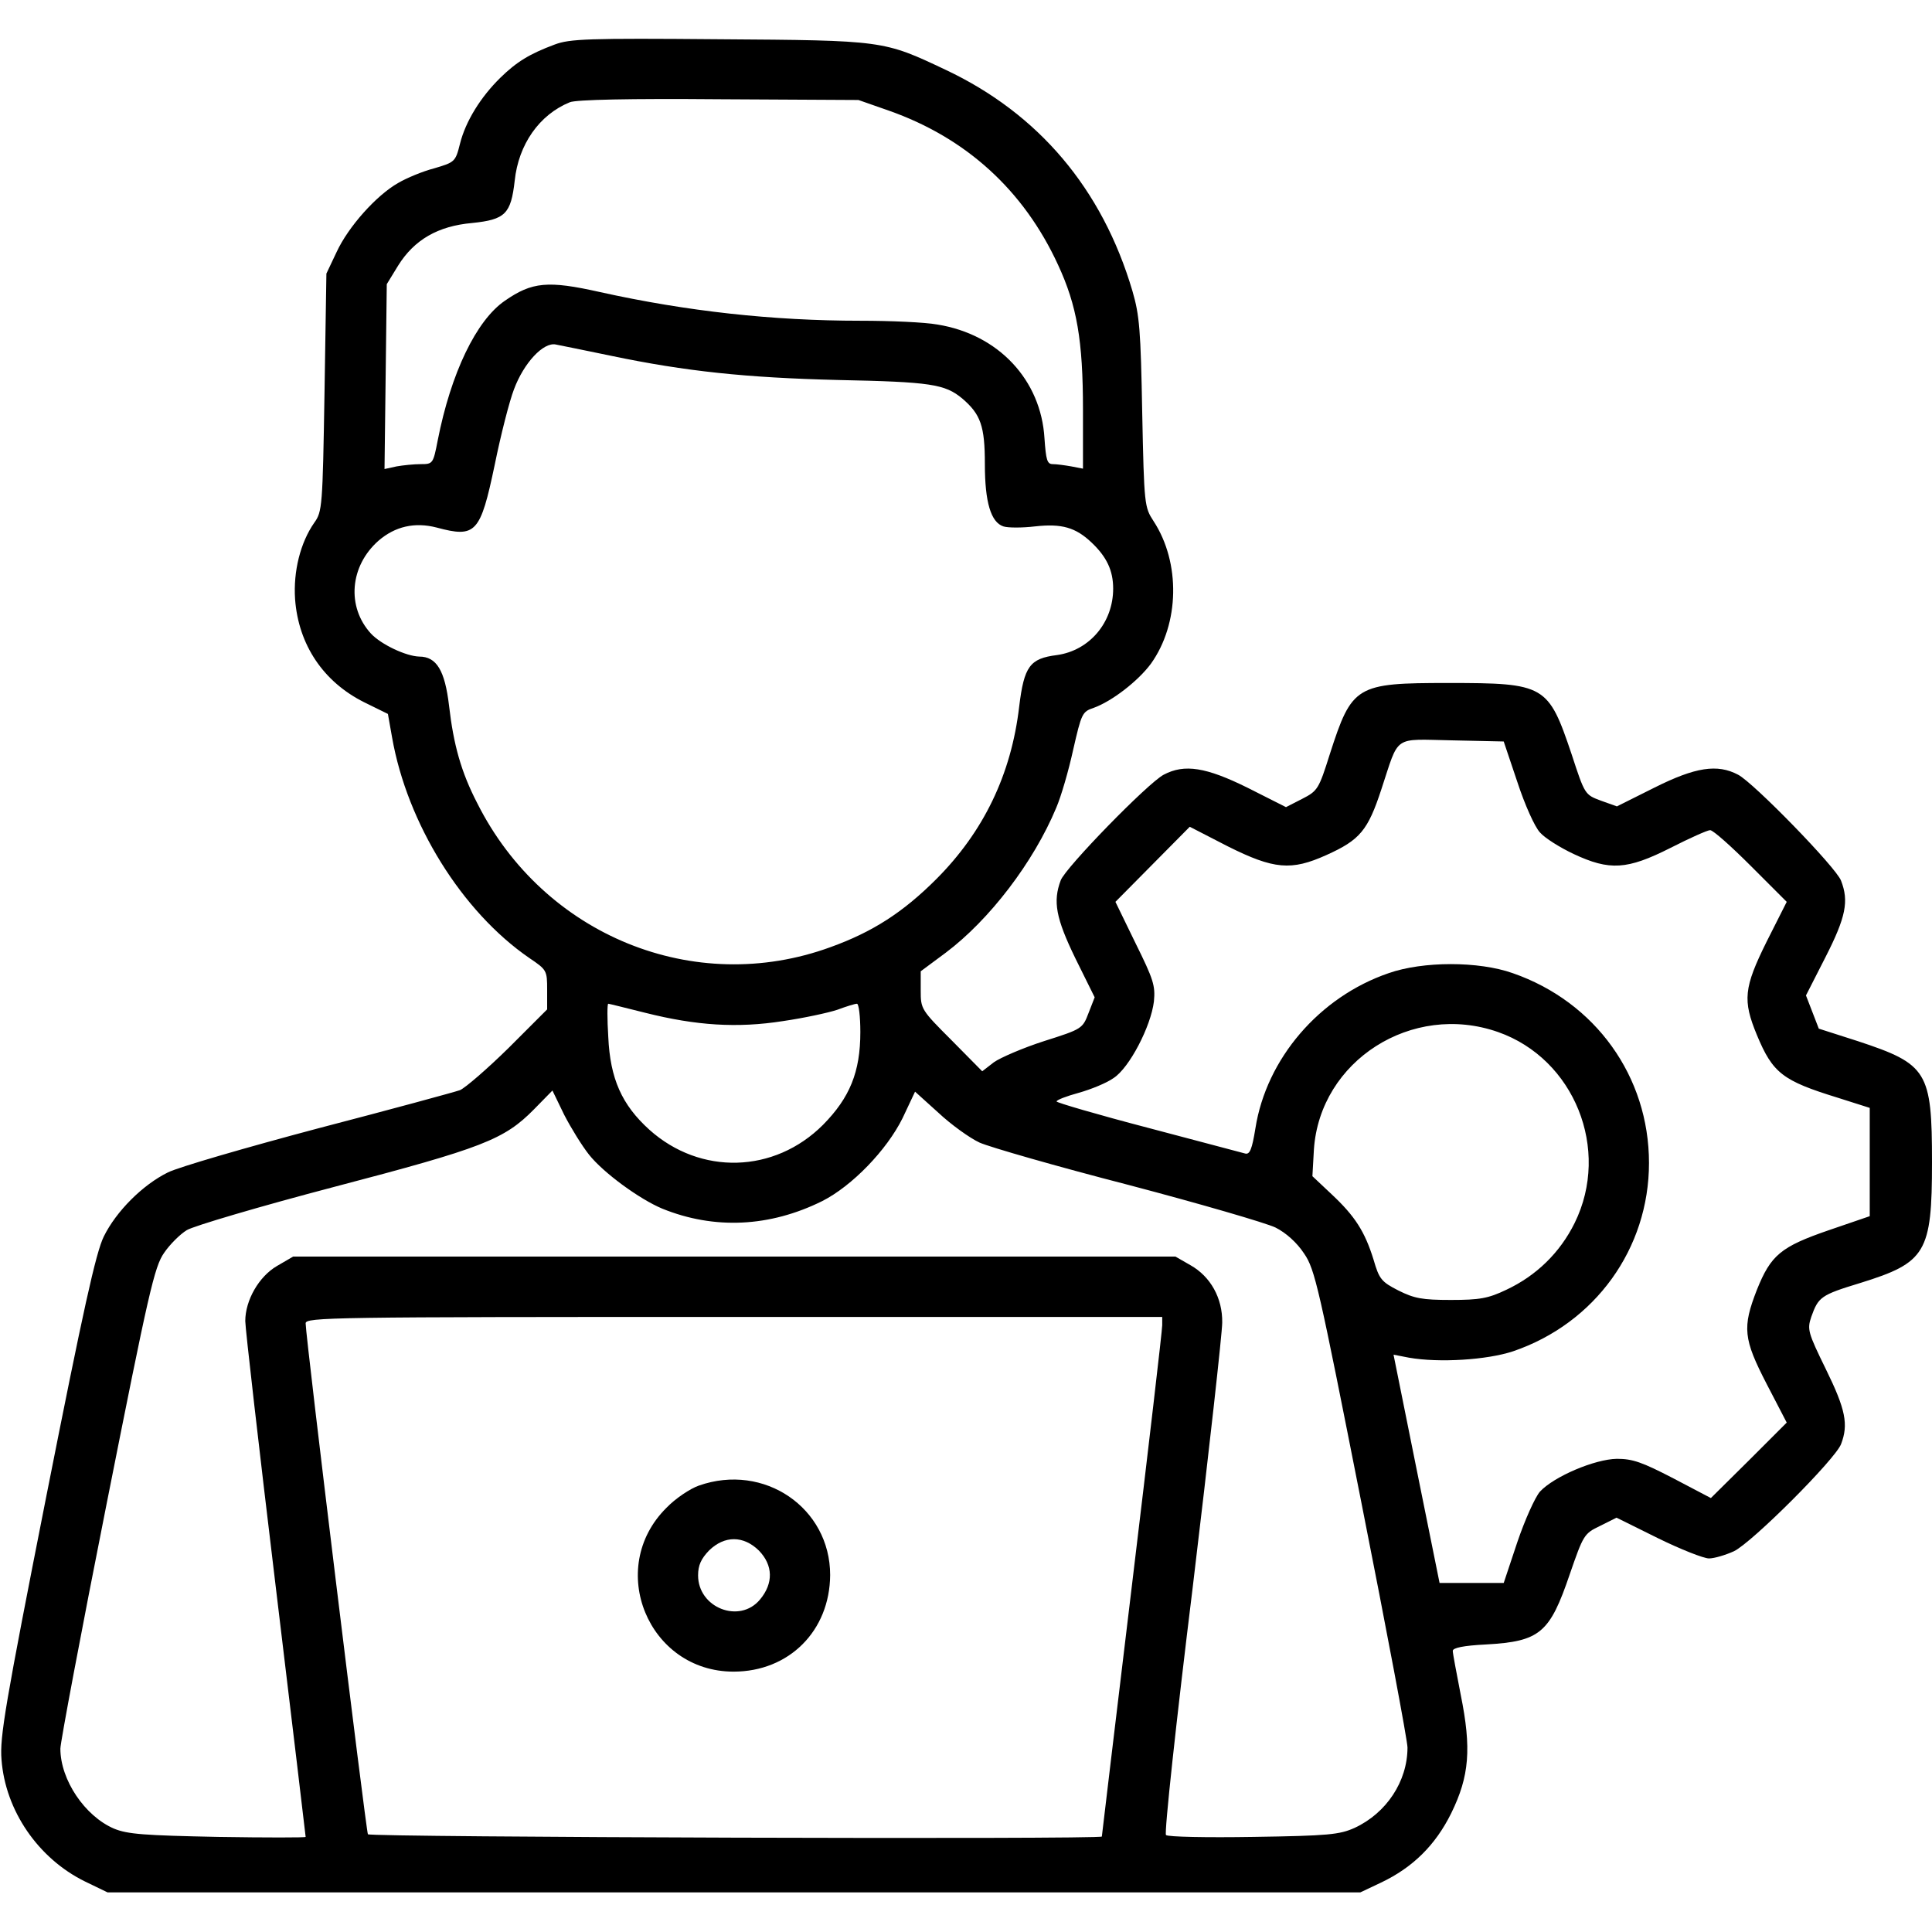
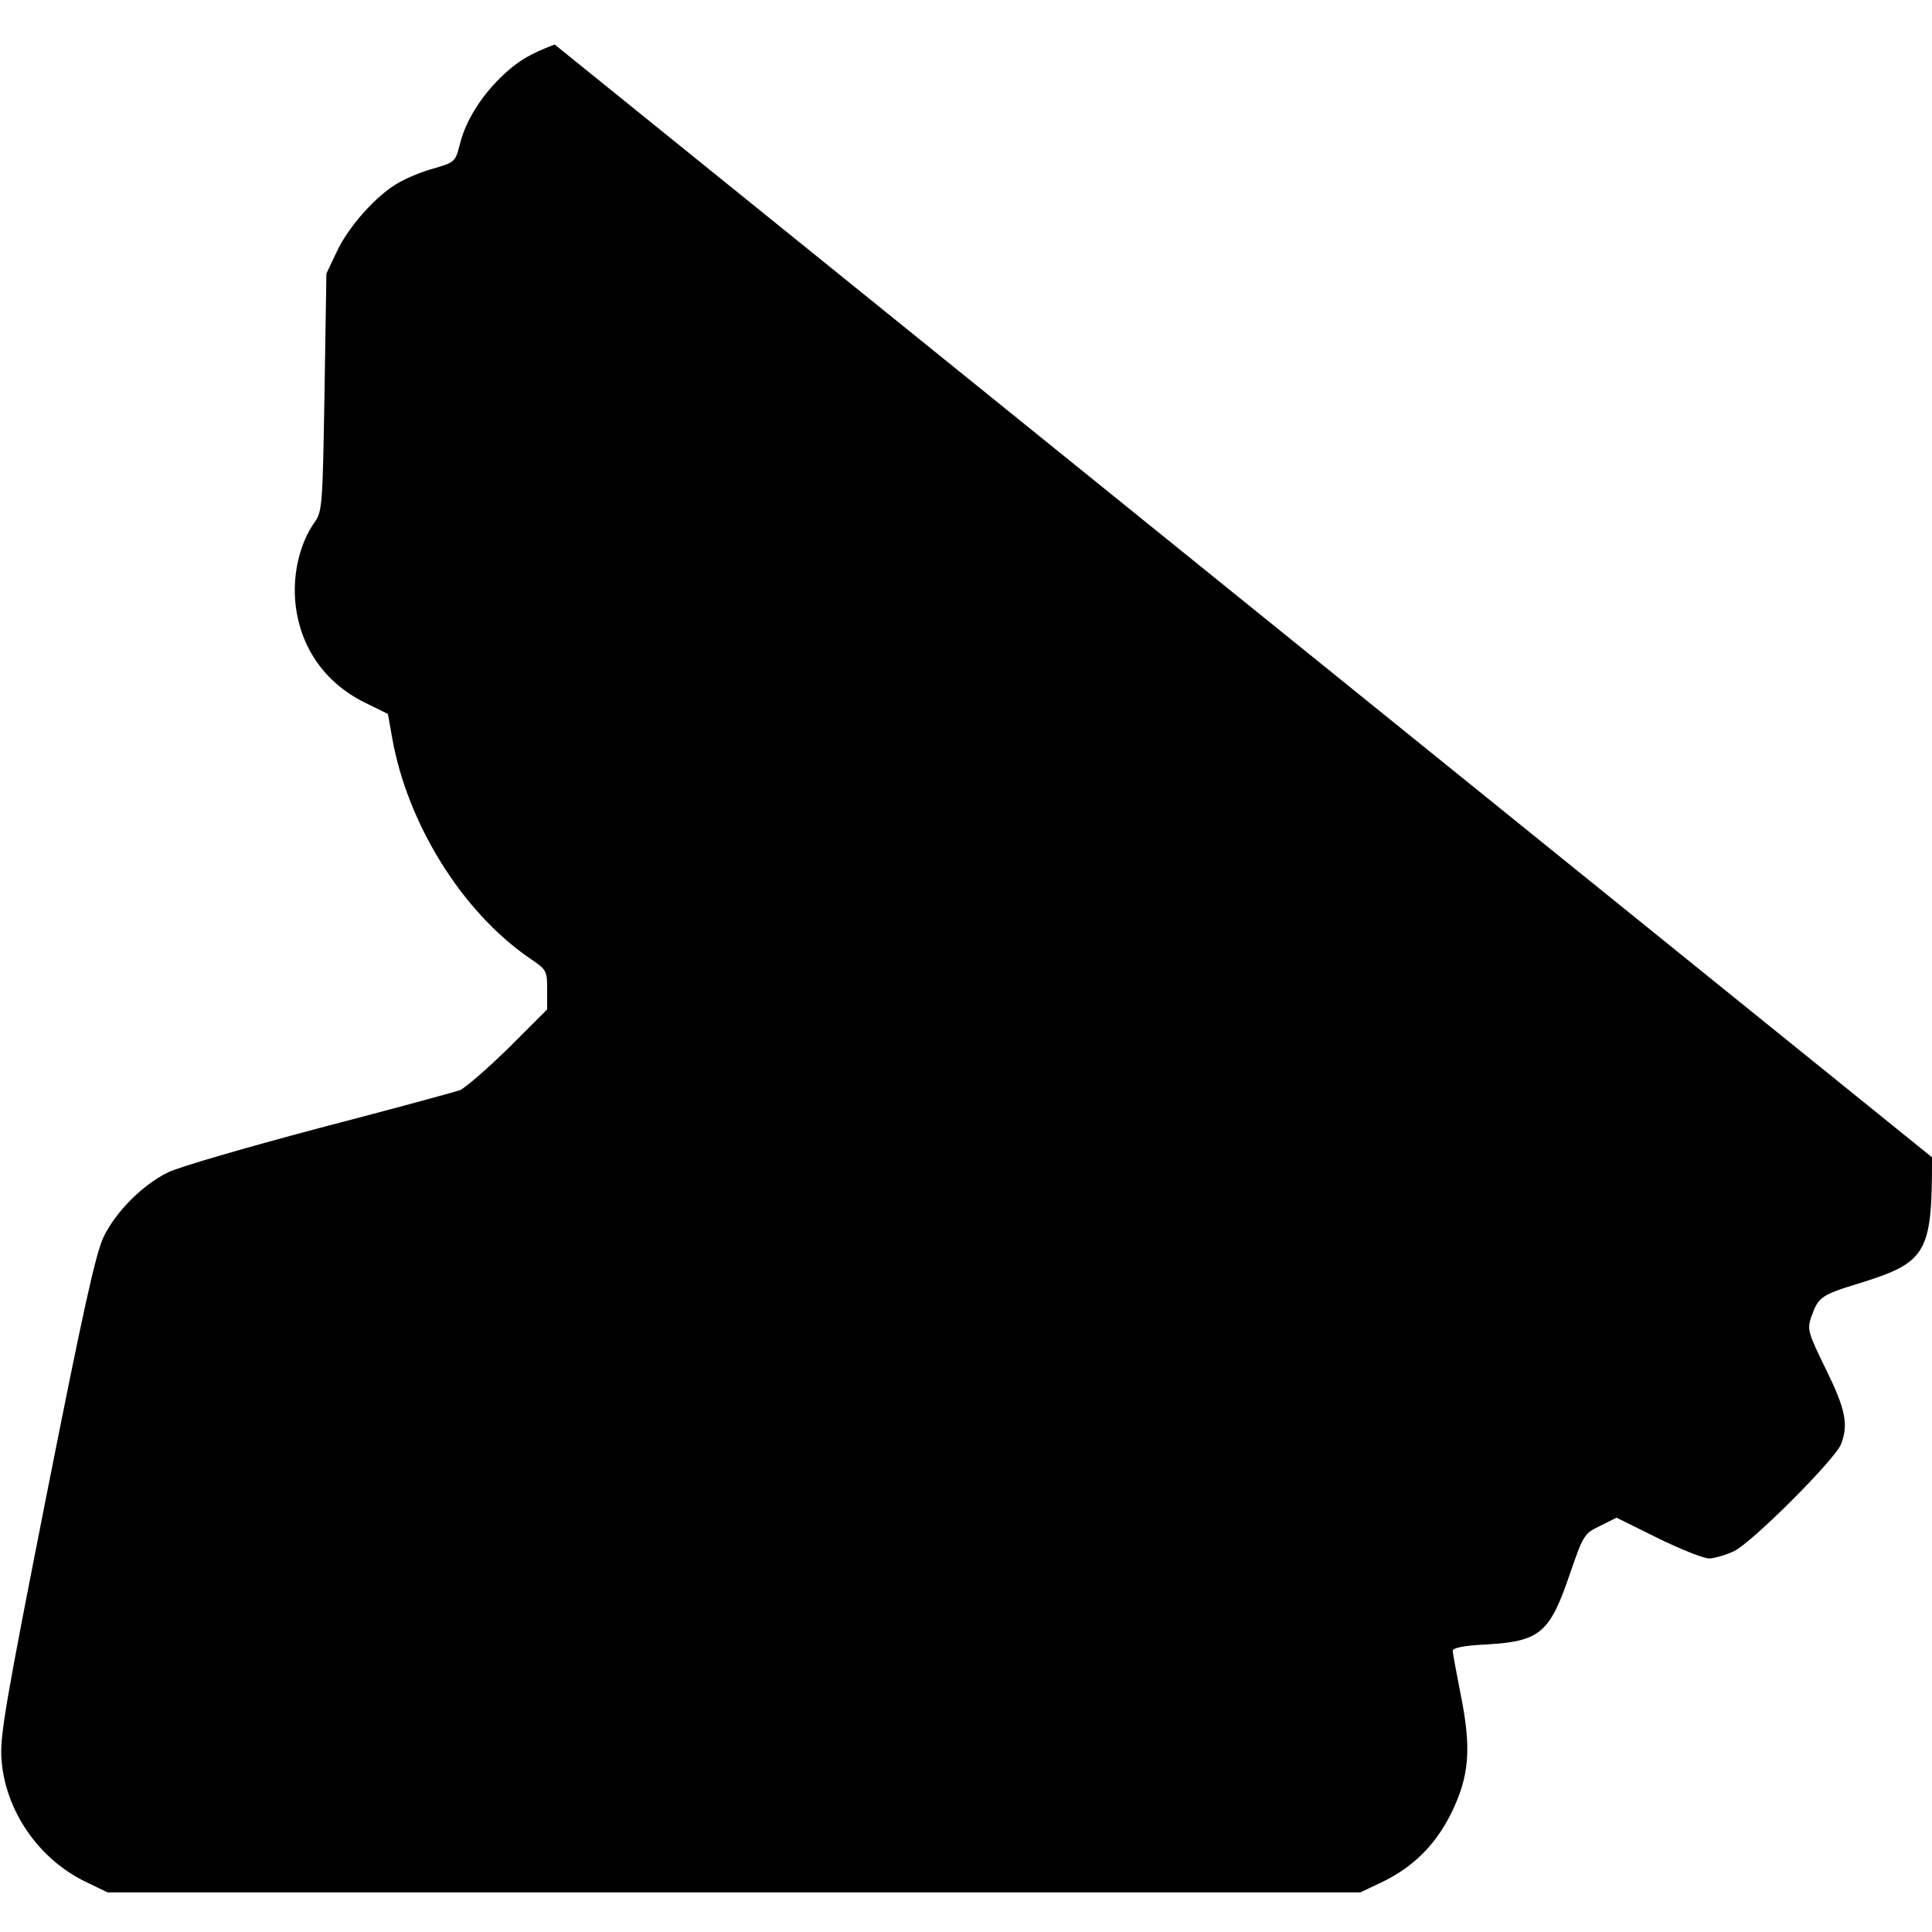
<svg xmlns="http://www.w3.org/2000/svg" version="1.0" width="512pt" height="512pt" viewBox="0 0 512 512" preserveAspectRatio="xMidYMid meet">
  <g transform="translate(0,512) scale(0.1,-0.1)" fill="#000000" stroke="none">
-     <path d="M1470 5002 c-67 -25 -101 -46 -144 -88 -52 -51 -92 -115 -107 -175 -12 -48 -14 -49 -68 -65 -31 -8 -74 -26 -96 -39 -58 -33 -132 -116 -163 -183 l-27 -57 -5 -315 c-5 -302 -6 -316 -27 -345 -37 -53 -56 -129 -51 -203 9 -121 75 -219 183 -273 l63 -31 11 -62 c40 -228 185 -462 364 -585 46 -31 47 -33 47 -84 l0 -52 -102 -102 c-57 -56 -115 -106 -129 -112 -14 -5 -183 -51 -375 -101 -192 -51 -371 -103 -399 -117 -67 -33 -137 -103 -170 -170 -21 -43 -54 -192 -152 -687 -109 -552 -124 -640 -119 -699 10 -135 97 -262 221 -323 l60 -29 1660 0 1660 0 55 26 c84 40 144 99 186 184 48 98 54 171 25 314 -11 57 -21 109 -21 116 0 8 28 14 88 17 143 8 169 30 222 186 36 104 38 108 80 128 l44 22 109 -54 c61 -30 122 -54 136 -54 14 0 44 9 66 19 48 23 269 244 284 284 20 52 12 92 -40 198 -48 98 -50 106 -39 139 19 53 25 58 130 90 174 54 190 80 190 320 0 241 -12 260 -197 321 l-103 33 -17 44 -17 44 52 102 c54 106 62 148 41 202 -12 34 -232 260 -273 281 -55 29 -113 20 -221 -34 l-100 -50 -42 15 c-43 16 -43 16 -78 123 -62 184 -70 189 -327 189 -245 0 -255 -6 -314 -189 -29 -92 -32 -97 -73 -118 l-43 -22 -101 51 c-111 55 -168 64 -223 35 -42 -22 -261 -247 -273 -280 -21 -56 -13 -100 39 -207 l51 -103 -16 -41 c-16 -42 -17 -43 -118 -75 -56 -18 -116 -44 -133 -56 l-31 -24 -81 82 c-81 81 -82 83 -82 132 l0 51 66 49 c116 87 233 240 293 384 13 30 33 99 45 154 22 96 24 101 54 111 48 17 118 71 152 117 76 106 79 268 7 378 -24 37 -25 42 -30 287 -4 219 -7 258 -26 323 -80 271 -249 470 -495 586 -165 78 -163 78 -601 81 -348 3 -395 1 -435 -14z m885 -175 c205 -72 358 -211 449 -409 50 -108 66 -200 66 -384 l0 -156 -31 6 c-17 3 -39 6 -49 6 -15 0 -18 11 -22 68 -9 155 -122 276 -284 302 -33 6 -124 10 -204 10 -232 0 -460 25 -690 76 -138 31 -180 27 -252 -23 -76 -52 -143 -192 -178 -370 -12 -62 -13 -63 -45 -63 -18 0 -47 -3 -64 -6 l-32 -7 3 245 3 245 30 49 c43 69 106 105 196 113 88 9 103 24 113 112 10 96 65 175 146 208 16 7 162 10 395 8 l370 -2 80 -28z m-735 -650 c196 -41 357 -58 600 -64 247 -5 284 -11 330 -49 49 -42 60 -73 60 -174 0 -101 16 -154 49 -165 12 -4 50 -4 84 0 71 8 108 -3 150 -43 40 -38 57 -74 57 -122 0 -90 -63 -164 -149 -176 -72 -9 -87 -30 -100 -136 -21 -181 -95 -333 -220 -458 -88 -88 -169 -140 -280 -180 -361 -132 -760 31 -936 381 -43 83 -63 155 -75 259 -11 93 -33 130 -79 130 -35 1 -101 32 -128 61 -65 71 -56 179 20 246 44 38 96 50 154 35 104 -28 116 -15 154 166 16 79 39 169 51 200 26 70 78 126 111 119 12 -2 78 -16 147 -30z m2401 -1129 c20 -61 46 -119 60 -134 13 -15 53 -40 89 -57 96 -45 142 -42 257 16 51 26 98 47 105 47 8 0 56 -43 108 -95 l95 -95 -53 -105 c-61 -123 -64 -156 -26 -248 42 -101 68 -121 214 -166 l85 -27 0 -143 0 -144 -108 -37 c-128 -44 -154 -66 -191 -158 -39 -100 -36 -130 26 -250 l53 -102 -100 -100 -101 -100 -99 52 c-83 43 -108 52 -150 52 -59 -1 -167 -47 -204 -87 -13 -15 -40 -75 -60 -134 l-36 -108 -85 0 -85 0 -61 302 -61 303 41 -8 c80 -14 207 -6 276 17 217 74 360 272 360 499 0 229 -142 427 -361 503 -90 32 -238 32 -329 0 -184 -63 -324 -227 -353 -411 -9 -56 -15 -70 -27 -67 -8 2 -124 33 -257 68 -134 35 -243 67 -243 70 0 4 26 14 59 23 32 9 74 26 92 39 42 27 99 137 107 203 4 42 -1 58 -49 155 l-53 109 98 99 99 100 101 -52 c122 -61 168 -65 261 -23 89 40 110 65 146 175 48 145 29 132 187 129 l137 -3 36 -107z m-2311 -612 c135 -34 244 -41 365 -22 55 8 120 22 144 30 24 9 47 16 52 16 5 0 9 -34 9 -75 0 -106 -28 -174 -99 -246 -129 -129 -325 -134 -460 -13 -73 66 -104 135 -109 246 -3 48 -3 88 0 88 2 0 46 -11 98 -24z m2260 -51 c202 -71 299 -311 203 -506 -39 -79 -102 -140 -181 -177 -48 -23 -71 -27 -147 -27 -76 0 -97 4 -139 25 -45 23 -51 30 -66 82 -23 74 -49 115 -111 173 l-51 48 4 71 c16 235 260 391 488 311z m-2409 -325 c38 -48 134 -118 194 -143 138 -56 285 -49 424 20 79 40 171 135 213 220 l33 70 62 -56 c33 -31 83 -67 109 -79 27 -12 204 -63 394 -112 190 -50 365 -101 390 -113 28 -14 57 -40 76 -69 29 -42 39 -89 152 -661 67 -338 122 -630 122 -648 0 -90 -56 -174 -140 -213 -40 -18 -69 -21 -269 -24 -122 -2 -227 0 -231 5 -5 4 27 301 71 658 43 358 78 673 78 700 1 65 -31 122 -84 152 l-40 23 -1169 0 -1169 0 -43 -25 c-48 -28 -84 -91 -84 -146 0 -19 36 -333 80 -698 44 -366 80 -666 80 -669 0 -2 -105 -2 -232 0 -195 4 -240 7 -276 22 -77 33 -142 129 -142 212 0 16 55 309 123 651 111 559 126 626 152 663 15 22 42 49 60 60 18 11 194 63 392 115 393 103 449 125 528 205 l49 50 31 -64 c18 -35 47 -82 66 -106z m1519 -452 c0 -13 -36 -322 -80 -687 -44 -366 -80 -666 -80 -668 0 -8 -1939 -2 -1945 6 -5 9 -165 1317 -165 1354 0 16 61 17 1135 17 l1135 0 0 -22z" />
+     <path d="M1470 5002 c-67 -25 -101 -46 -144 -88 -52 -51 -92 -115 -107 -175 -12 -48 -14 -49 -68 -65 -31 -8 -74 -26 -96 -39 -58 -33 -132 -116 -163 -183 l-27 -57 -5 -315 c-5 -302 -6 -316 -27 -345 -37 -53 -56 -129 -51 -203 9 -121 75 -219 183 -273 l63 -31 11 -62 c40 -228 185 -462 364 -585 46 -31 47 -33 47 -84 l0 -52 -102 -102 c-57 -56 -115 -106 -129 -112 -14 -5 -183 -51 -375 -101 -192 -51 -371 -103 -399 -117 -67 -33 -137 -103 -170 -170 -21 -43 -54 -192 -152 -687 -109 -552 -124 -640 -119 -699 10 -135 97 -262 221 -323 l60 -29 1660 0 1660 0 55 26 c84 40 144 99 186 184 48 98 54 171 25 314 -11 57 -21 109 -21 116 0 8 28 14 88 17 143 8 169 30 222 186 36 104 38 108 80 128 l44 22 109 -54 c61 -30 122 -54 136 -54 14 0 44 9 66 19 48 23 269 244 284 284 20 52 12 92 -40 198 -48 98 -50 106 -39 139 19 53 25 58 130 90 174 54 190 80 190 320 0 24 241 -12 260 -197 321 l-103 33 -17 44 -17 44 52 102 c54 106 62 148 41 202 -12 34 -232 260 -273 281 -55 29 -113 20 -221 -34 l-100 -50 -42 15 c-43 16 -43 16 -78 123 -62 184 -70 189 -327 189 -245 0 -255 -6 -314 -189 -29 -92 -32 -97 -73 -118 l-43 -22 -101 51 c-111 55 -168 64 -223 35 -42 -22 -261 -247 -273 -280 -21 -56 -13 -100 39 -207 l51 -103 -16 -41 c-16 -42 -17 -43 -118 -75 -56 -18 -116 -44 -133 -56 l-31 -24 -81 82 c-81 81 -82 83 -82 132 l0 51 66 49 c116 87 233 240 293 384 13 30 33 99 45 154 22 96 24 101 54 111 48 17 118 71 152 117 76 106 79 268 7 378 -24 37 -25 42 -30 287 -4 219 -7 258 -26 323 -80 271 -249 470 -495 586 -165 78 -163 78 -601 81 -348 3 -395 1 -435 -14z m885 -175 c205 -72 358 -211 449 -409 50 -108 66 -200 66 -384 l0 -156 -31 6 c-17 3 -39 6 -49 6 -15 0 -18 11 -22 68 -9 155 -122 276 -284 302 -33 6 -124 10 -204 10 -232 0 -460 25 -690 76 -138 31 -180 27 -252 -23 -76 -52 -143 -192 -178 -370 -12 -62 -13 -63 -45 -63 -18 0 -47 -3 -64 -6 l-32 -7 3 245 3 245 30 49 c43 69 106 105 196 113 88 9 103 24 113 112 10 96 65 175 146 208 16 7 162 10 395 8 l370 -2 80 -28z m-735 -650 c196 -41 357 -58 600 -64 247 -5 284 -11 330 -49 49 -42 60 -73 60 -174 0 -101 16 -154 49 -165 12 -4 50 -4 84 0 71 8 108 -3 150 -43 40 -38 57 -74 57 -122 0 -90 -63 -164 -149 -176 -72 -9 -87 -30 -100 -136 -21 -181 -95 -333 -220 -458 -88 -88 -169 -140 -280 -180 -361 -132 -760 31 -936 381 -43 83 -63 155 -75 259 -11 93 -33 130 -79 130 -35 1 -101 32 -128 61 -65 71 -56 179 20 246 44 38 96 50 154 35 104 -28 116 -15 154 166 16 79 39 169 51 200 26 70 78 126 111 119 12 -2 78 -16 147 -30z m2401 -1129 c20 -61 46 -119 60 -134 13 -15 53 -40 89 -57 96 -45 142 -42 257 16 51 26 98 47 105 47 8 0 56 -43 108 -95 l95 -95 -53 -105 c-61 -123 -64 -156 -26 -248 42 -101 68 -121 214 -166 l85 -27 0 -143 0 -144 -108 -37 c-128 -44 -154 -66 -191 -158 -39 -100 -36 -130 26 -250 l53 -102 -100 -100 -101 -100 -99 52 c-83 43 -108 52 -150 52 -59 -1 -167 -47 -204 -87 -13 -15 -40 -75 -60 -134 l-36 -108 -85 0 -85 0 -61 302 -61 303 41 -8 c80 -14 207 -6 276 17 217 74 360 272 360 499 0 229 -142 427 -361 503 -90 32 -238 32 -329 0 -184 -63 -324 -227 -353 -411 -9 -56 -15 -70 -27 -67 -8 2 -124 33 -257 68 -134 35 -243 67 -243 70 0 4 26 14 59 23 32 9 74 26 92 39 42 27 99 137 107 203 4 42 -1 58 -49 155 l-53 109 98 99 99 100 101 -52 c122 -61 168 -65 261 -23 89 40 110 65 146 175 48 145 29 132 187 129 l137 -3 36 -107z m-2311 -612 c135 -34 244 -41 365 -22 55 8 120 22 144 30 24 9 47 16 52 16 5 0 9 -34 9 -75 0 -106 -28 -174 -99 -246 -129 -129 -325 -134 -460 -13 -73 66 -104 135 -109 246 -3 48 -3 88 0 88 2 0 46 -11 98 -24z m2260 -51 c202 -71 299 -311 203 -506 -39 -79 -102 -140 -181 -177 -48 -23 -71 -27 -147 -27 -76 0 -97 4 -139 25 -45 23 -51 30 -66 82 -23 74 -49 115 -111 173 l-51 48 4 71 c16 235 260 391 488 311z m-2409 -325 c38 -48 134 -118 194 -143 138 -56 285 -49 424 20 79 40 171 135 213 220 l33 70 62 -56 c33 -31 83 -67 109 -79 27 -12 204 -63 394 -112 190 -50 365 -101 390 -113 28 -14 57 -40 76 -69 29 -42 39 -89 152 -661 67 -338 122 -630 122 -648 0 -90 -56 -174 -140 -213 -40 -18 -69 -21 -269 -24 -122 -2 -227 0 -231 5 -5 4 27 301 71 658 43 358 78 673 78 700 1 65 -31 122 -84 152 l-40 23 -1169 0 -1169 0 -43 -25 c-48 -28 -84 -91 -84 -146 0 -19 36 -333 80 -698 44 -366 80 -666 80 -669 0 -2 -105 -2 -232 0 -195 4 -240 7 -276 22 -77 33 -142 129 -142 212 0 16 55 309 123 651 111 559 126 626 152 663 15 22 42 49 60 60 18 11 194 63 392 115 393 103 449 125 528 205 l49 50 31 -64 c18 -35 47 -82 66 -106z m1519 -452 c0 -13 -36 -322 -80 -687 -44 -366 -80 -666 -80 -668 0 -8 -1939 -2 -1945 6 -5 9 -165 1317 -165 1354 0 16 61 17 1135 17 l1135 0 0 -22z" />
    <path d="M1852 1183 c-23 -8 -62 -34 -86 -59 -161 -160 -48 -434 178 -434 147 0 255 108 256 256 0 178 -175 298 -348 237z m159 -172 c38 -39 39 -87 3 -130 -54 -65 -164 -22 -164 64 0 27 8 44 29 66 41 40 91 40 132 0z" />
  </g>
</svg>
